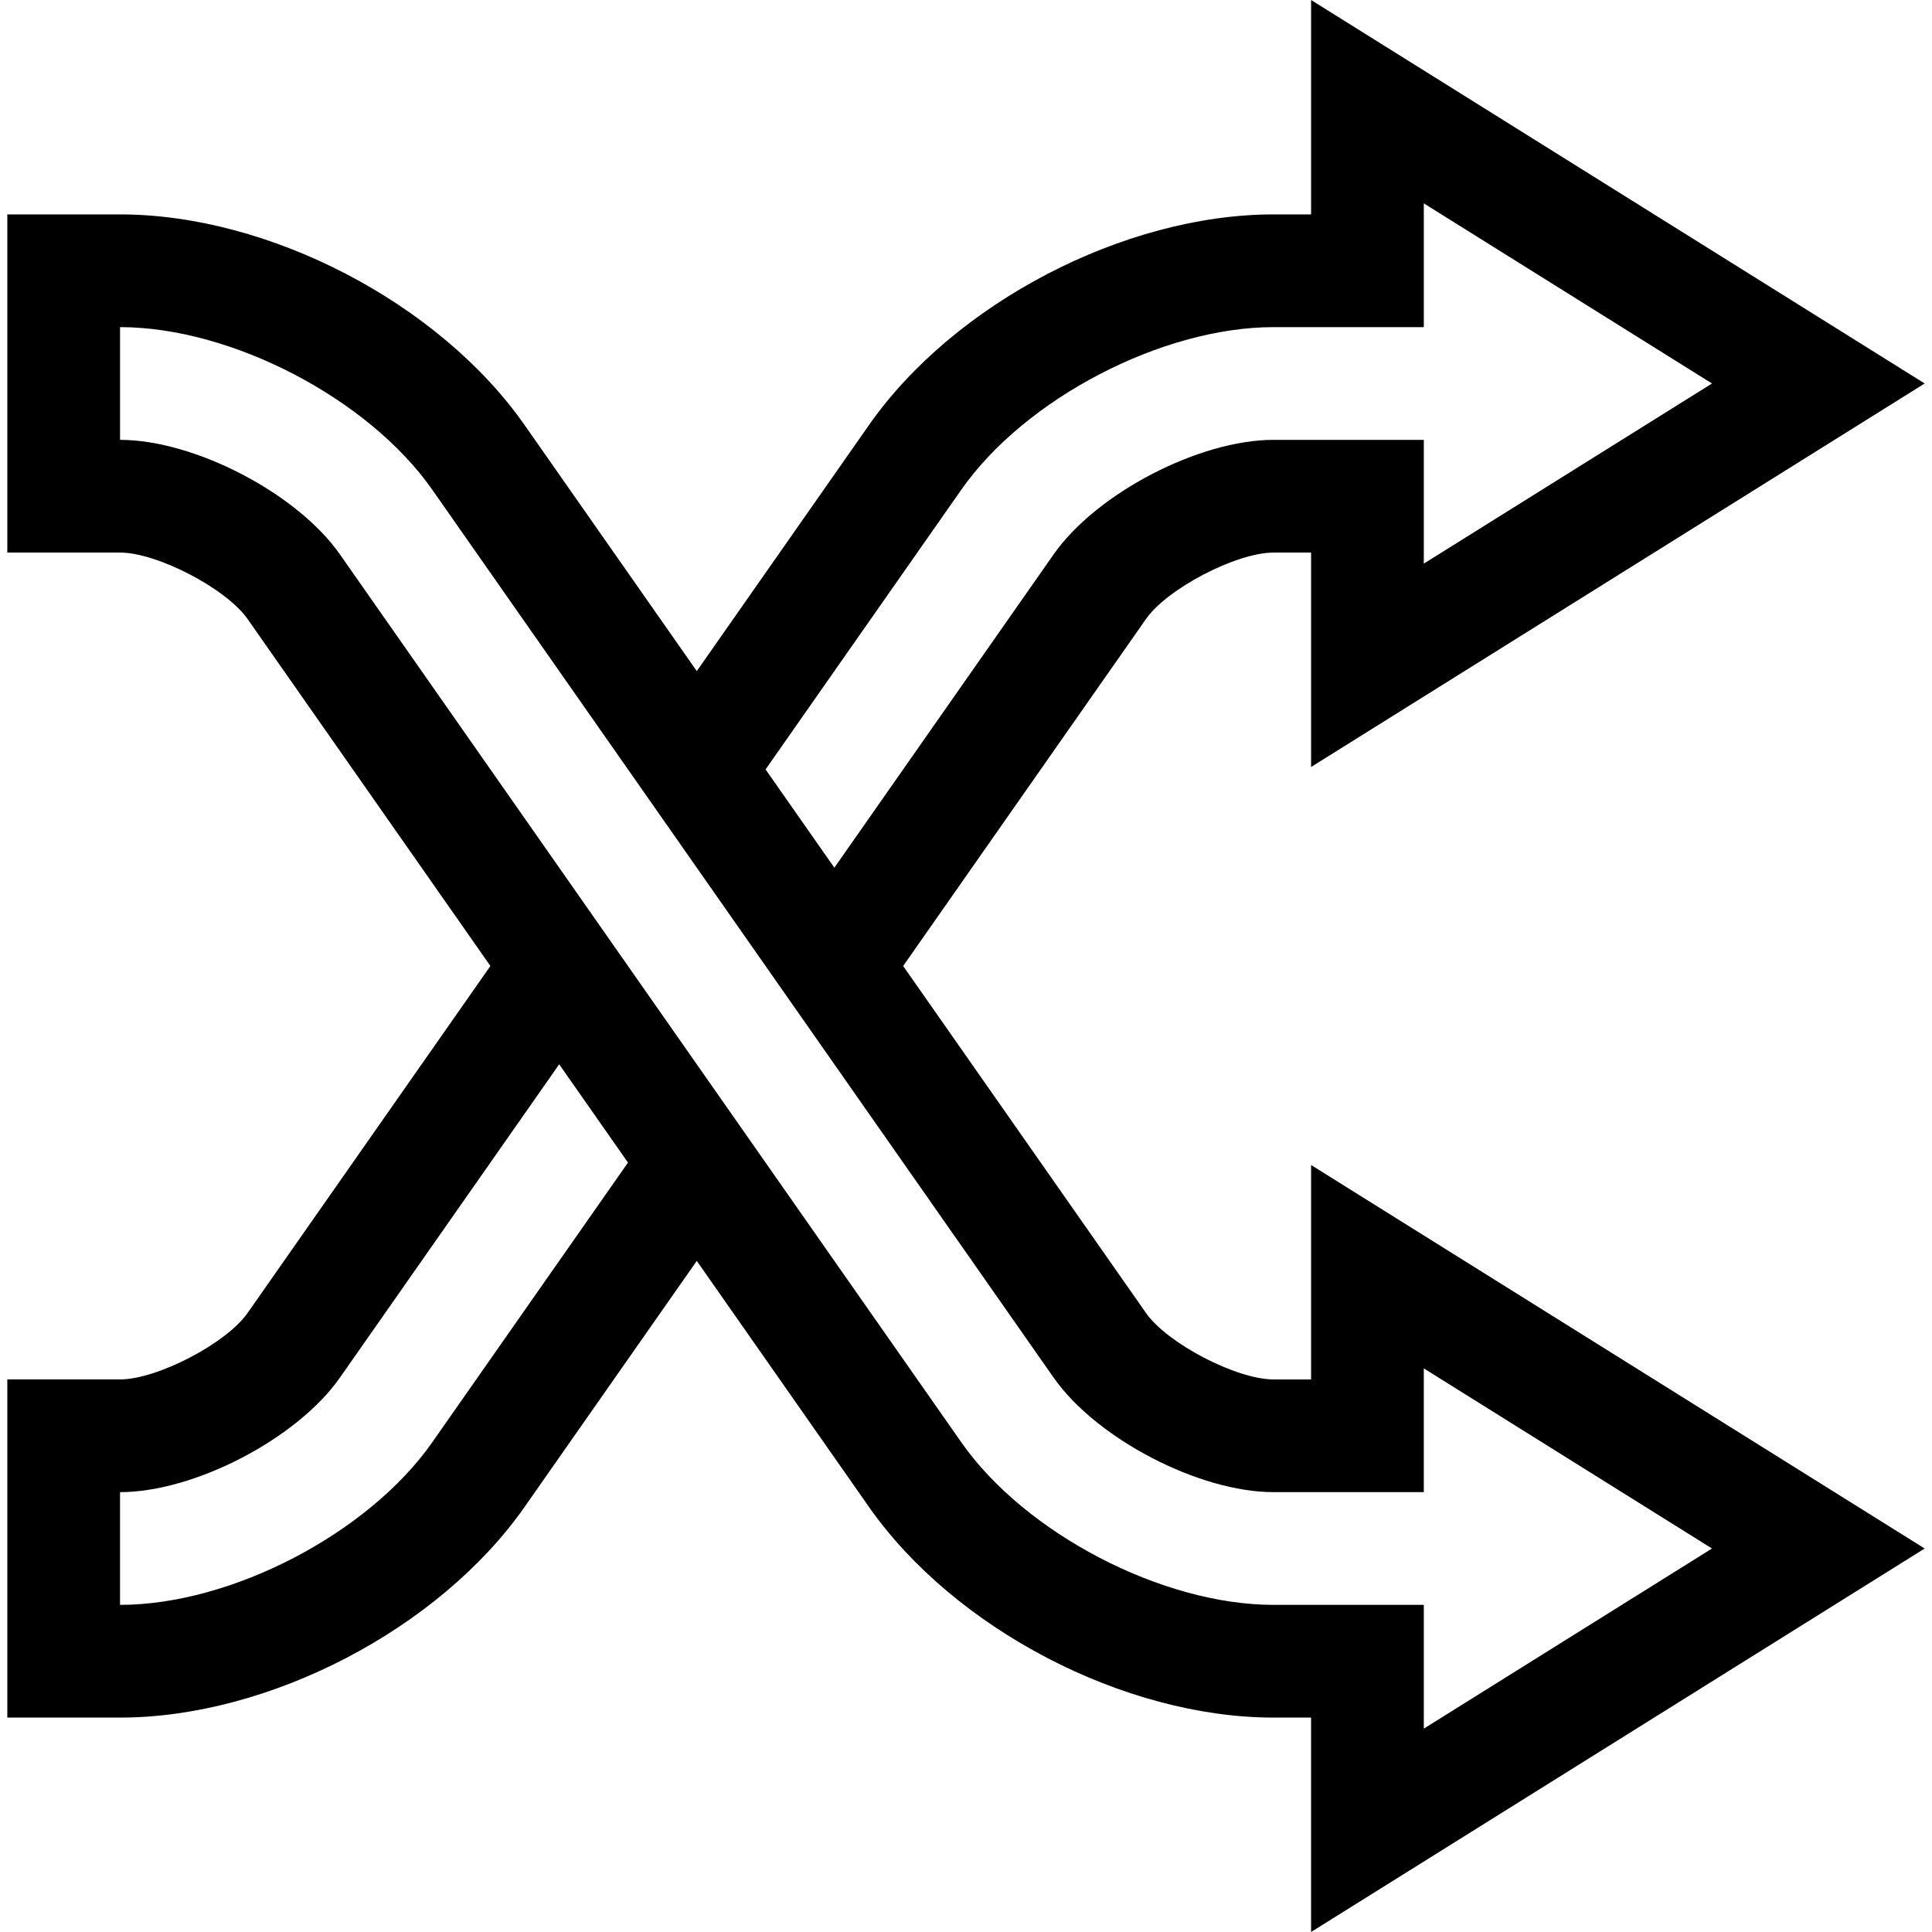
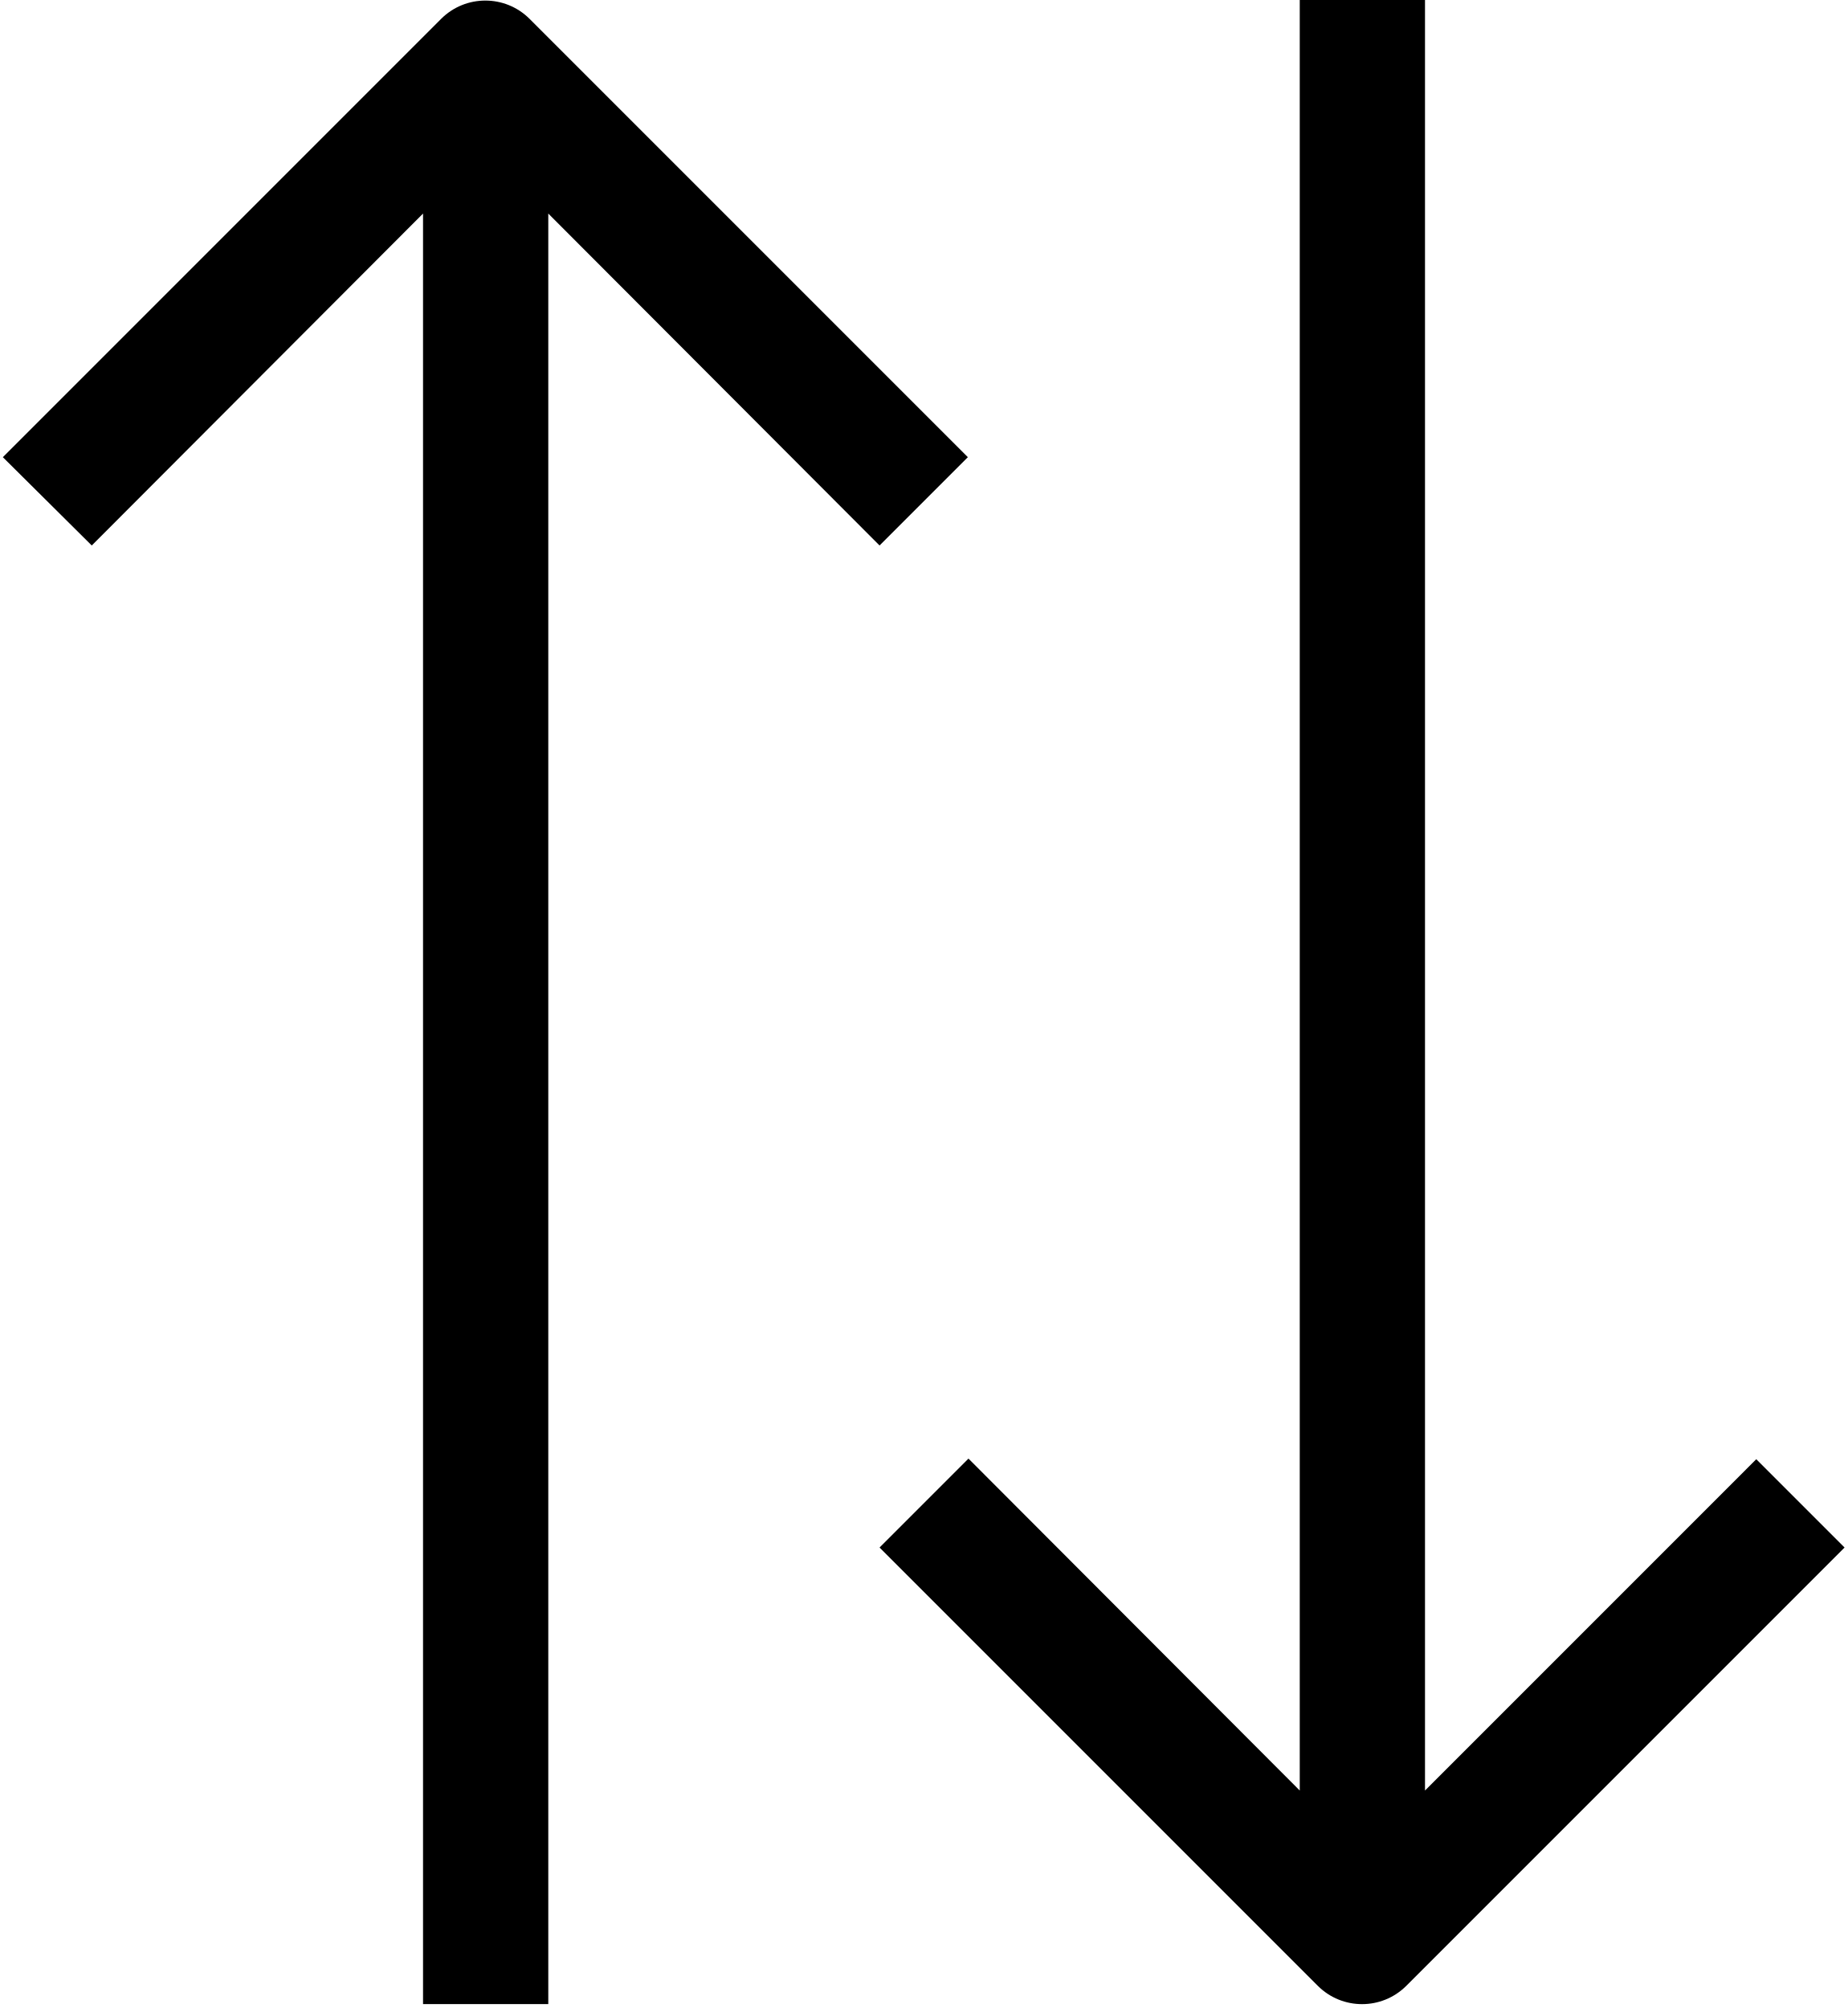
- <svg xmlns="http://www.w3.org/2000/svg" version="1.1" id="Capa_1" x="0px" y="0px" viewBox="0 0 511.999 511.999" style="enable-background:new 0 0 511.999 511.999;" xml:space="preserve">
-   <g>
-     <g>
-       <path d="M347.45,365.561h-9.957c-9.834,0-28.15-9.537-33.789-17.595L239.345,256l64.36-91.967    c5.638-8.058,23.954-17.595,33.788-17.595h9.957v56.82l162.608-101.629L347.45,0v56.82h-9.957    c-39.484,0-84.575,23.48-107.212,55.829l-45.627,65.2l-45.627-65.199C116.389,80.301,71.299,56.82,31.814,56.82H1.941v89.617    h29.872c9.834,0,28.15,9.537,33.789,17.595l64.359,91.966l-64.359,91.967c-5.639,8.058-23.955,17.595-33.789,17.595H1.941v89.617    h29.872c39.484,0,84.575-23.48,107.211-55.829l45.628-65.199l45.627,65.198c22.637,32.35,67.727,55.83,107.212,55.83h9.958v56.82    L510.058,410.37L347.45,308.741V365.561z M254.756,129.777c16.907-24.159,53.249-43.084,82.737-43.084h39.83V53.897l76.372,47.733    l-76.372,47.732v-32.797h-39.83c-19.727,0-46.952,14.177-58.262,30.339l-58.117,83.044L202.884,203.9L254.756,129.777z     M114.55,382.222c-16.907,24.159-53.249,43.084-82.737,43.084v-29.872c19.727,0,46.952-14.177,58.262-30.339l58.117-83.044    l18.23,26.05L114.55,382.222z M377.323,458.104v-32.797h-39.83c-29.488,0-65.83-18.925-82.738-43.085L90.076,146.905    c-11.31-16.161-38.535-30.339-58.262-30.339V86.693c29.488,0,65.83,18.925,82.738,43.085L279.23,365.094    c11.31,16.161,38.536,30.339,58.262,30.339h39.83v-32.796l76.372,47.733L377.323,458.104z" />
-     </g>
-   </g>
-   <g>
- </g>
-   <g>
- </g>
-   <g>
- </g>
-   <g>
- </g>
-   <g>
- </g>
-   <g>
- </g>
-   <g>
- </g>
-   <g>
- </g>
-   <g>
- </g>
-   <g>
- </g>
-   <g>
- </g>
-   <g>
- </g>
-   <g>
- </g>
-   <g>
- </g>
-   <g>
- </g>
+ <svg xmlns="http://www.w3.org/2000/svg" viewBox="0 0 472 513">
+   <path d="M224.727 139.359L247.287 116.799L135.287 4.8C129.046 -1.405 118.968 -1.405 112.727 4.8L0.727 116.799L23.447 139.359L108.087 54.559L108.087 512H140.087L140.087 54.559L224.727 139.359Z" />
+   <path d="M332.087 -0.001V457.439L247.447 372.639L224.727 395.359L336.727 507.359C342.968 513.563 353.046 513.563 359.287 507.359L471.287 395.359L448.727 372.799L364.087 457.439V-0.001H332.087Z" />
</svg>
